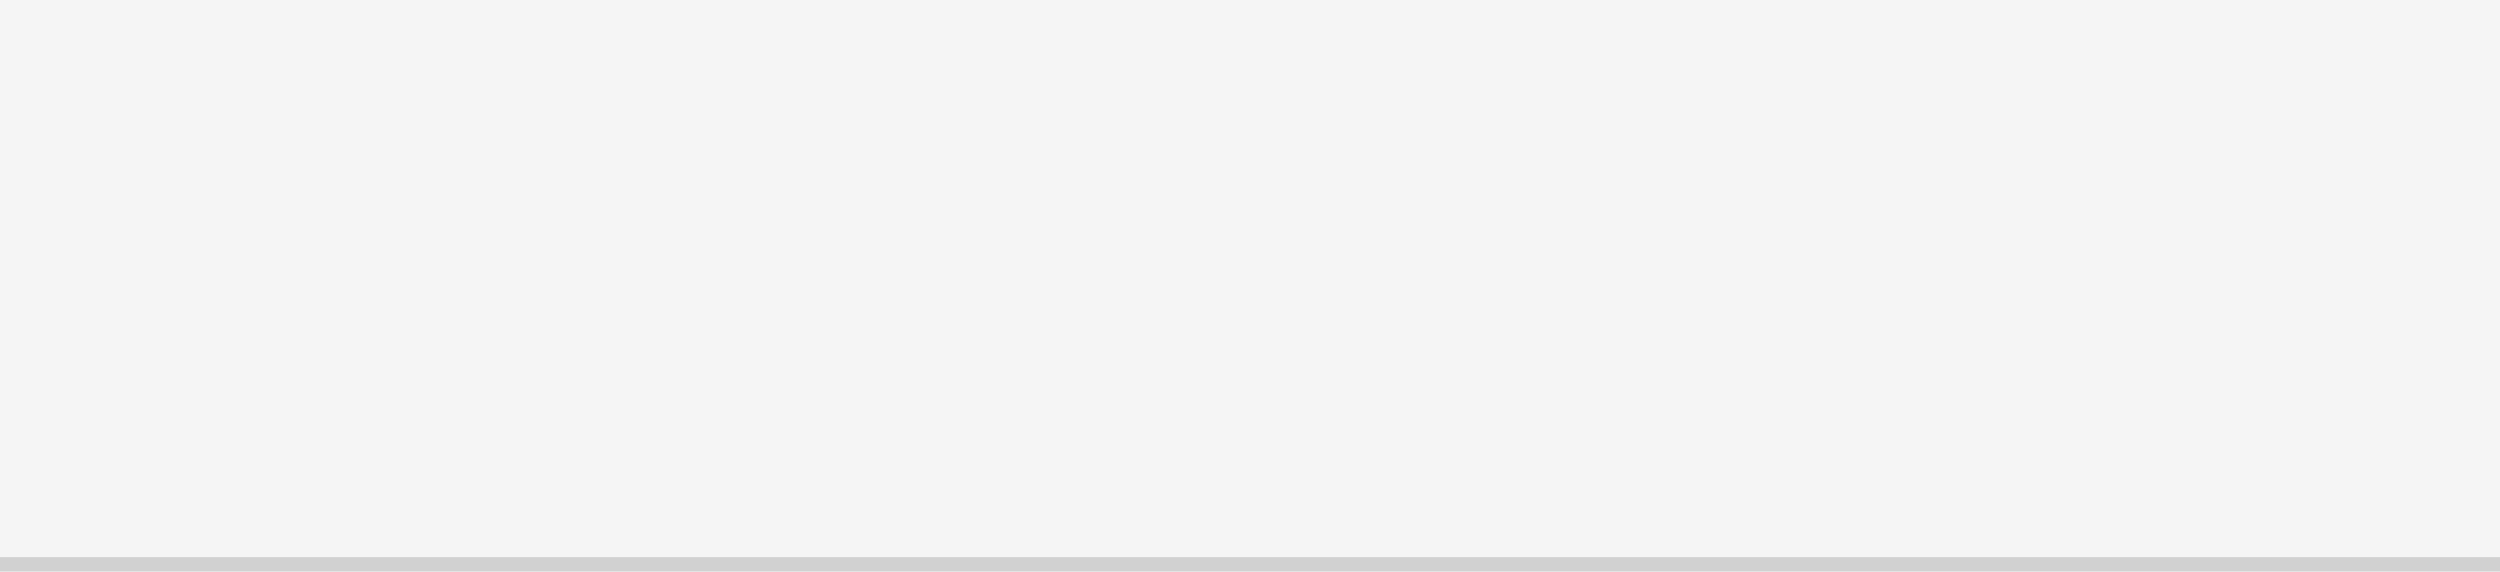
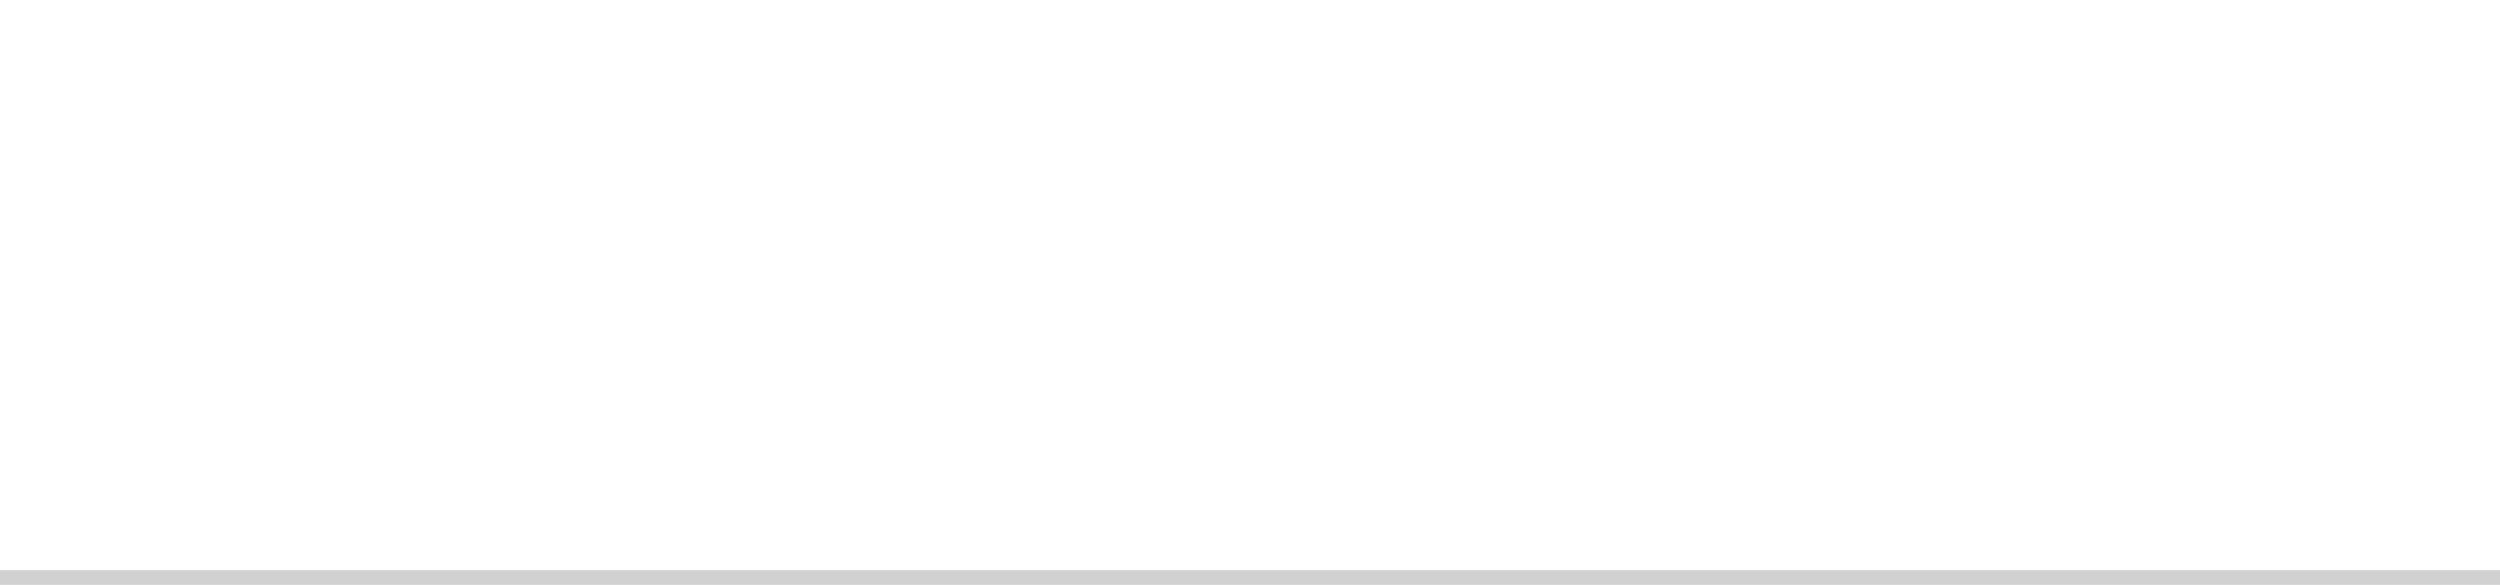
- <svg xmlns="http://www.w3.org/2000/svg" version="1.1" width="175px" height="40px">
-   <g transform="matrix(1 0 0 1 -773 -233 )">
-     <path d="M 773 233  L 948 233  L 948 272  L 773 272  L 773 233  Z " fill-rule="nonzero" fill="#f5f5f5" stroke="none" />
-     <path d="M 948 272.5  L 773 272.5  " stroke-width="1" stroke="#999999" fill="none" stroke-opacity="0.349" />
+ <svg xmlns="http://www.w3.org/2000/svg" version="1.1" width="171px" height="40px">
+   <g transform="matrix(1 0 0 1 -1118 -193 )">
+     <path d="M 1118 193  L 1289 193  L 1289 232  L 1118 232  L 1118 193  Z " fill-rule="nonzero" fill="#ffffff" stroke="none" />
+     <path d="M 1289 232.5  L 1118 232.5  " stroke-width="1" stroke="#999999" fill="none" stroke-opacity="0.349" />
  </g>
</svg>
